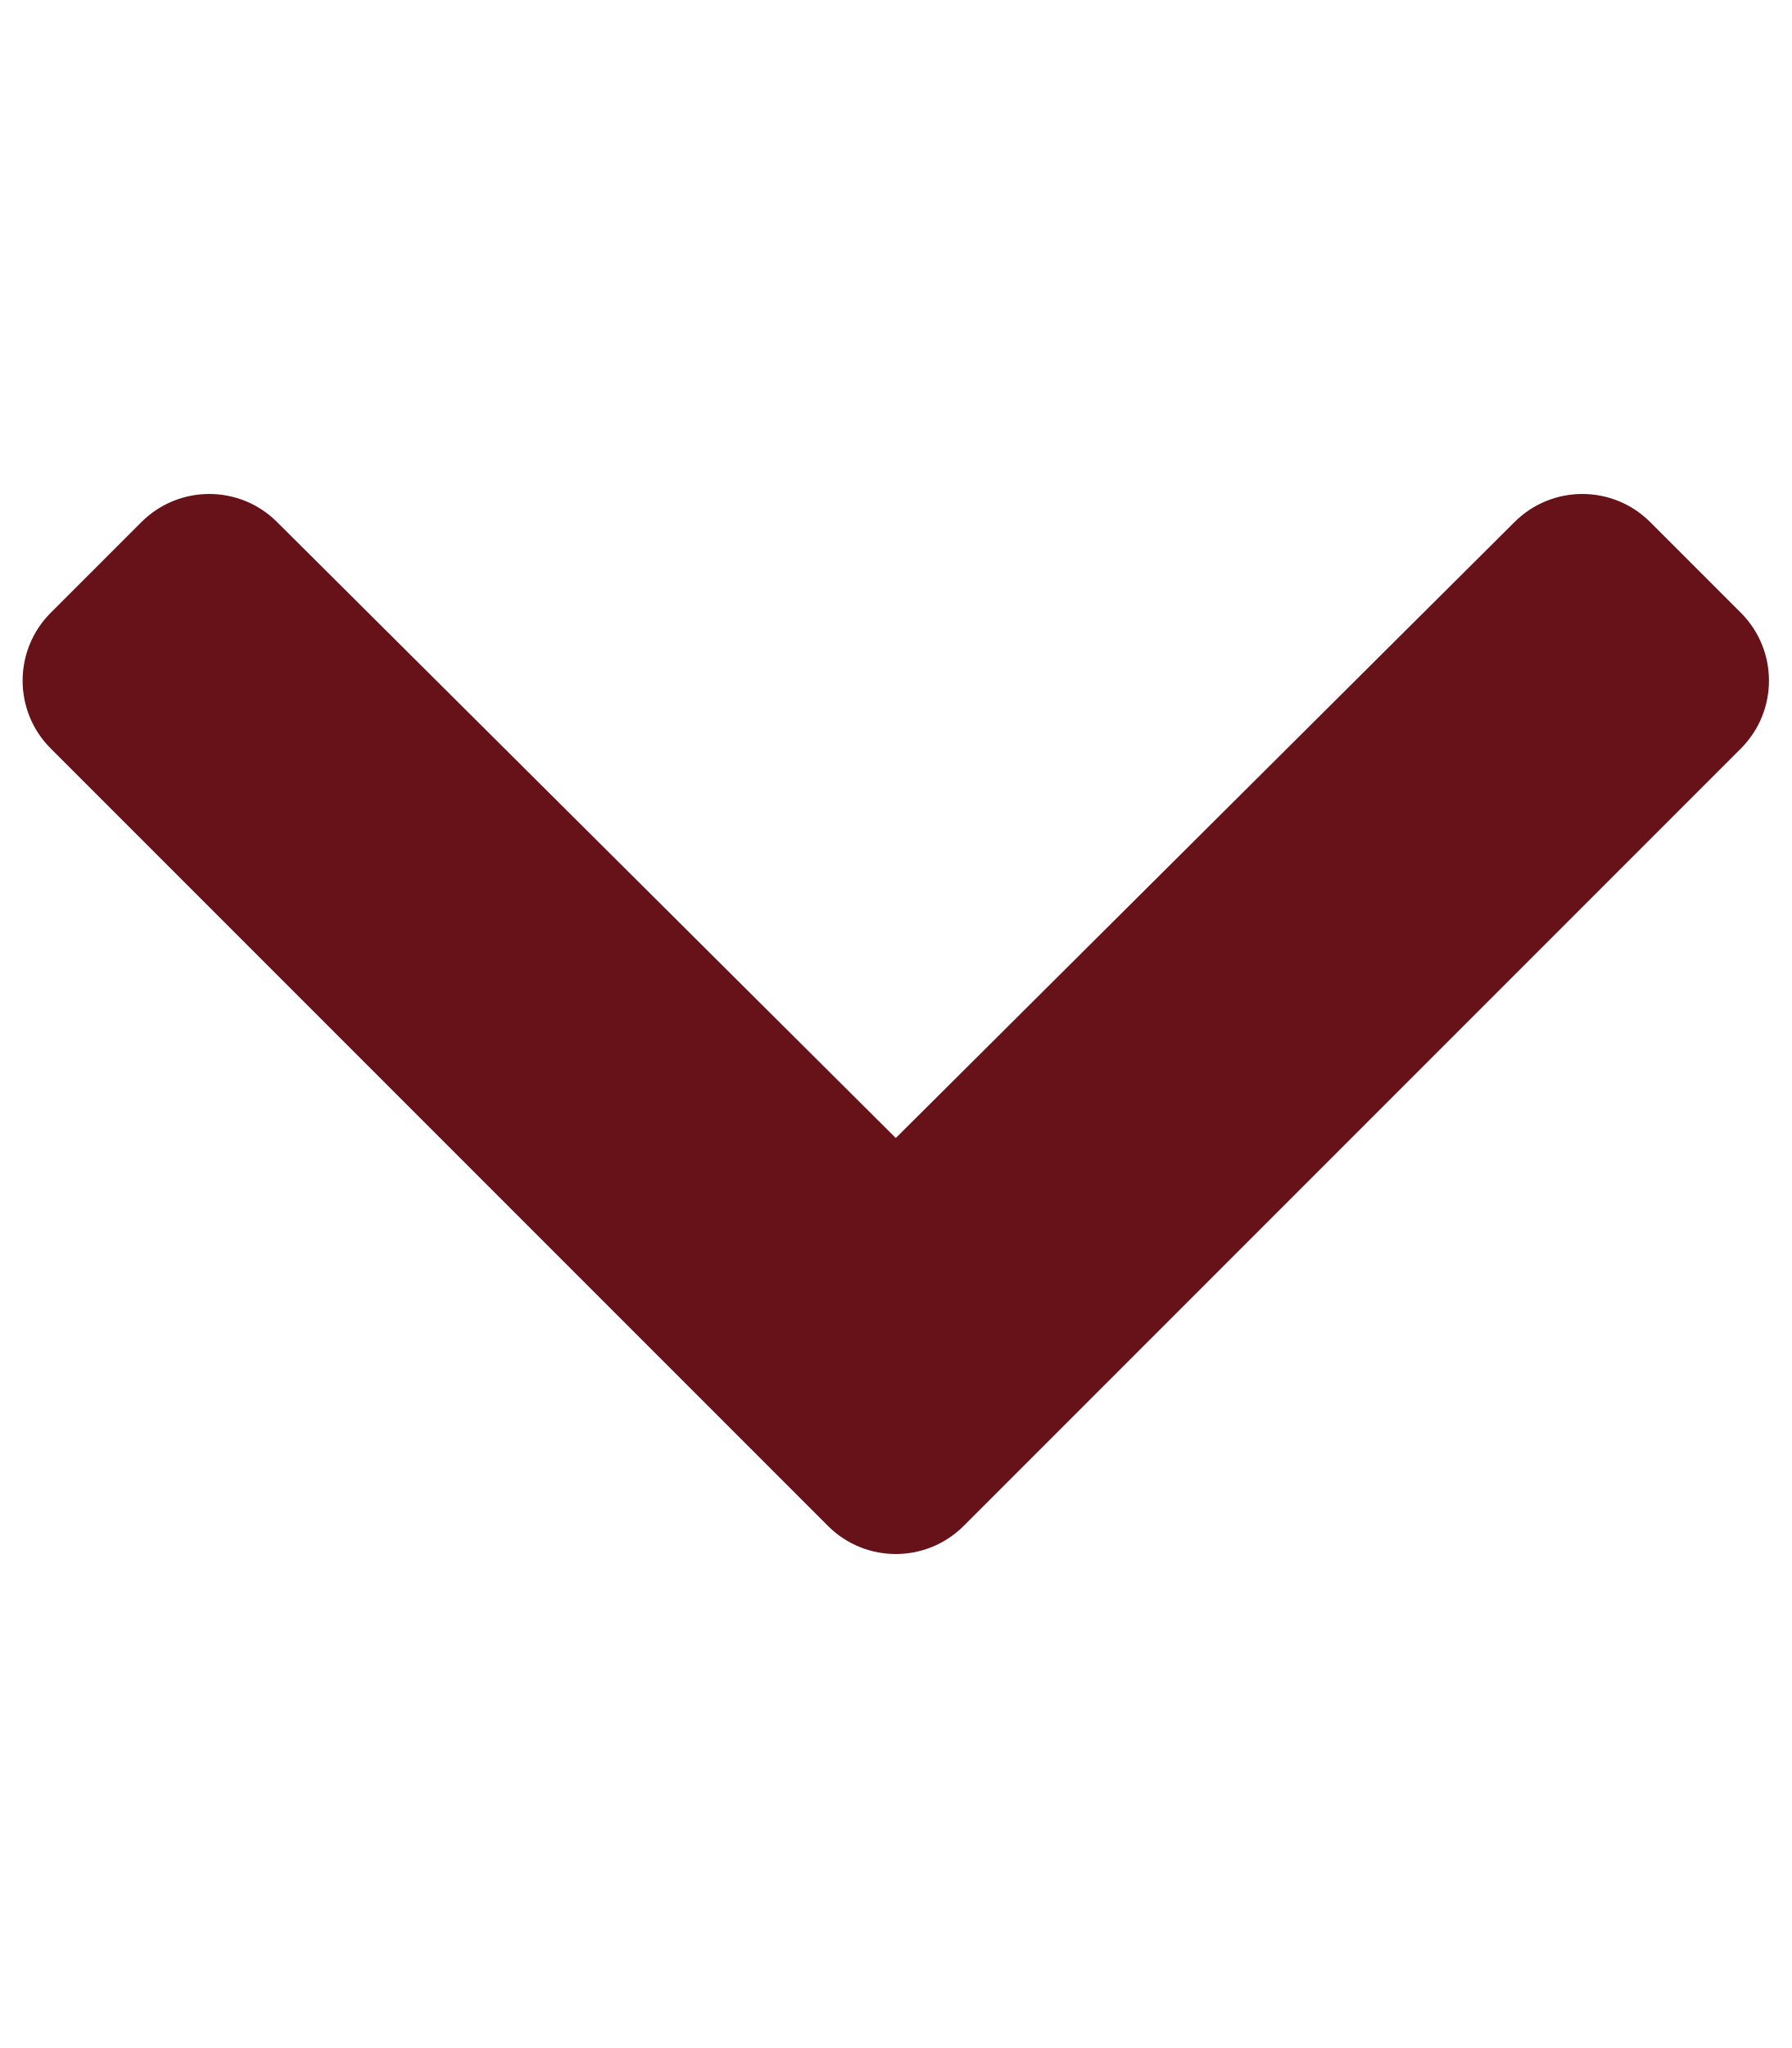
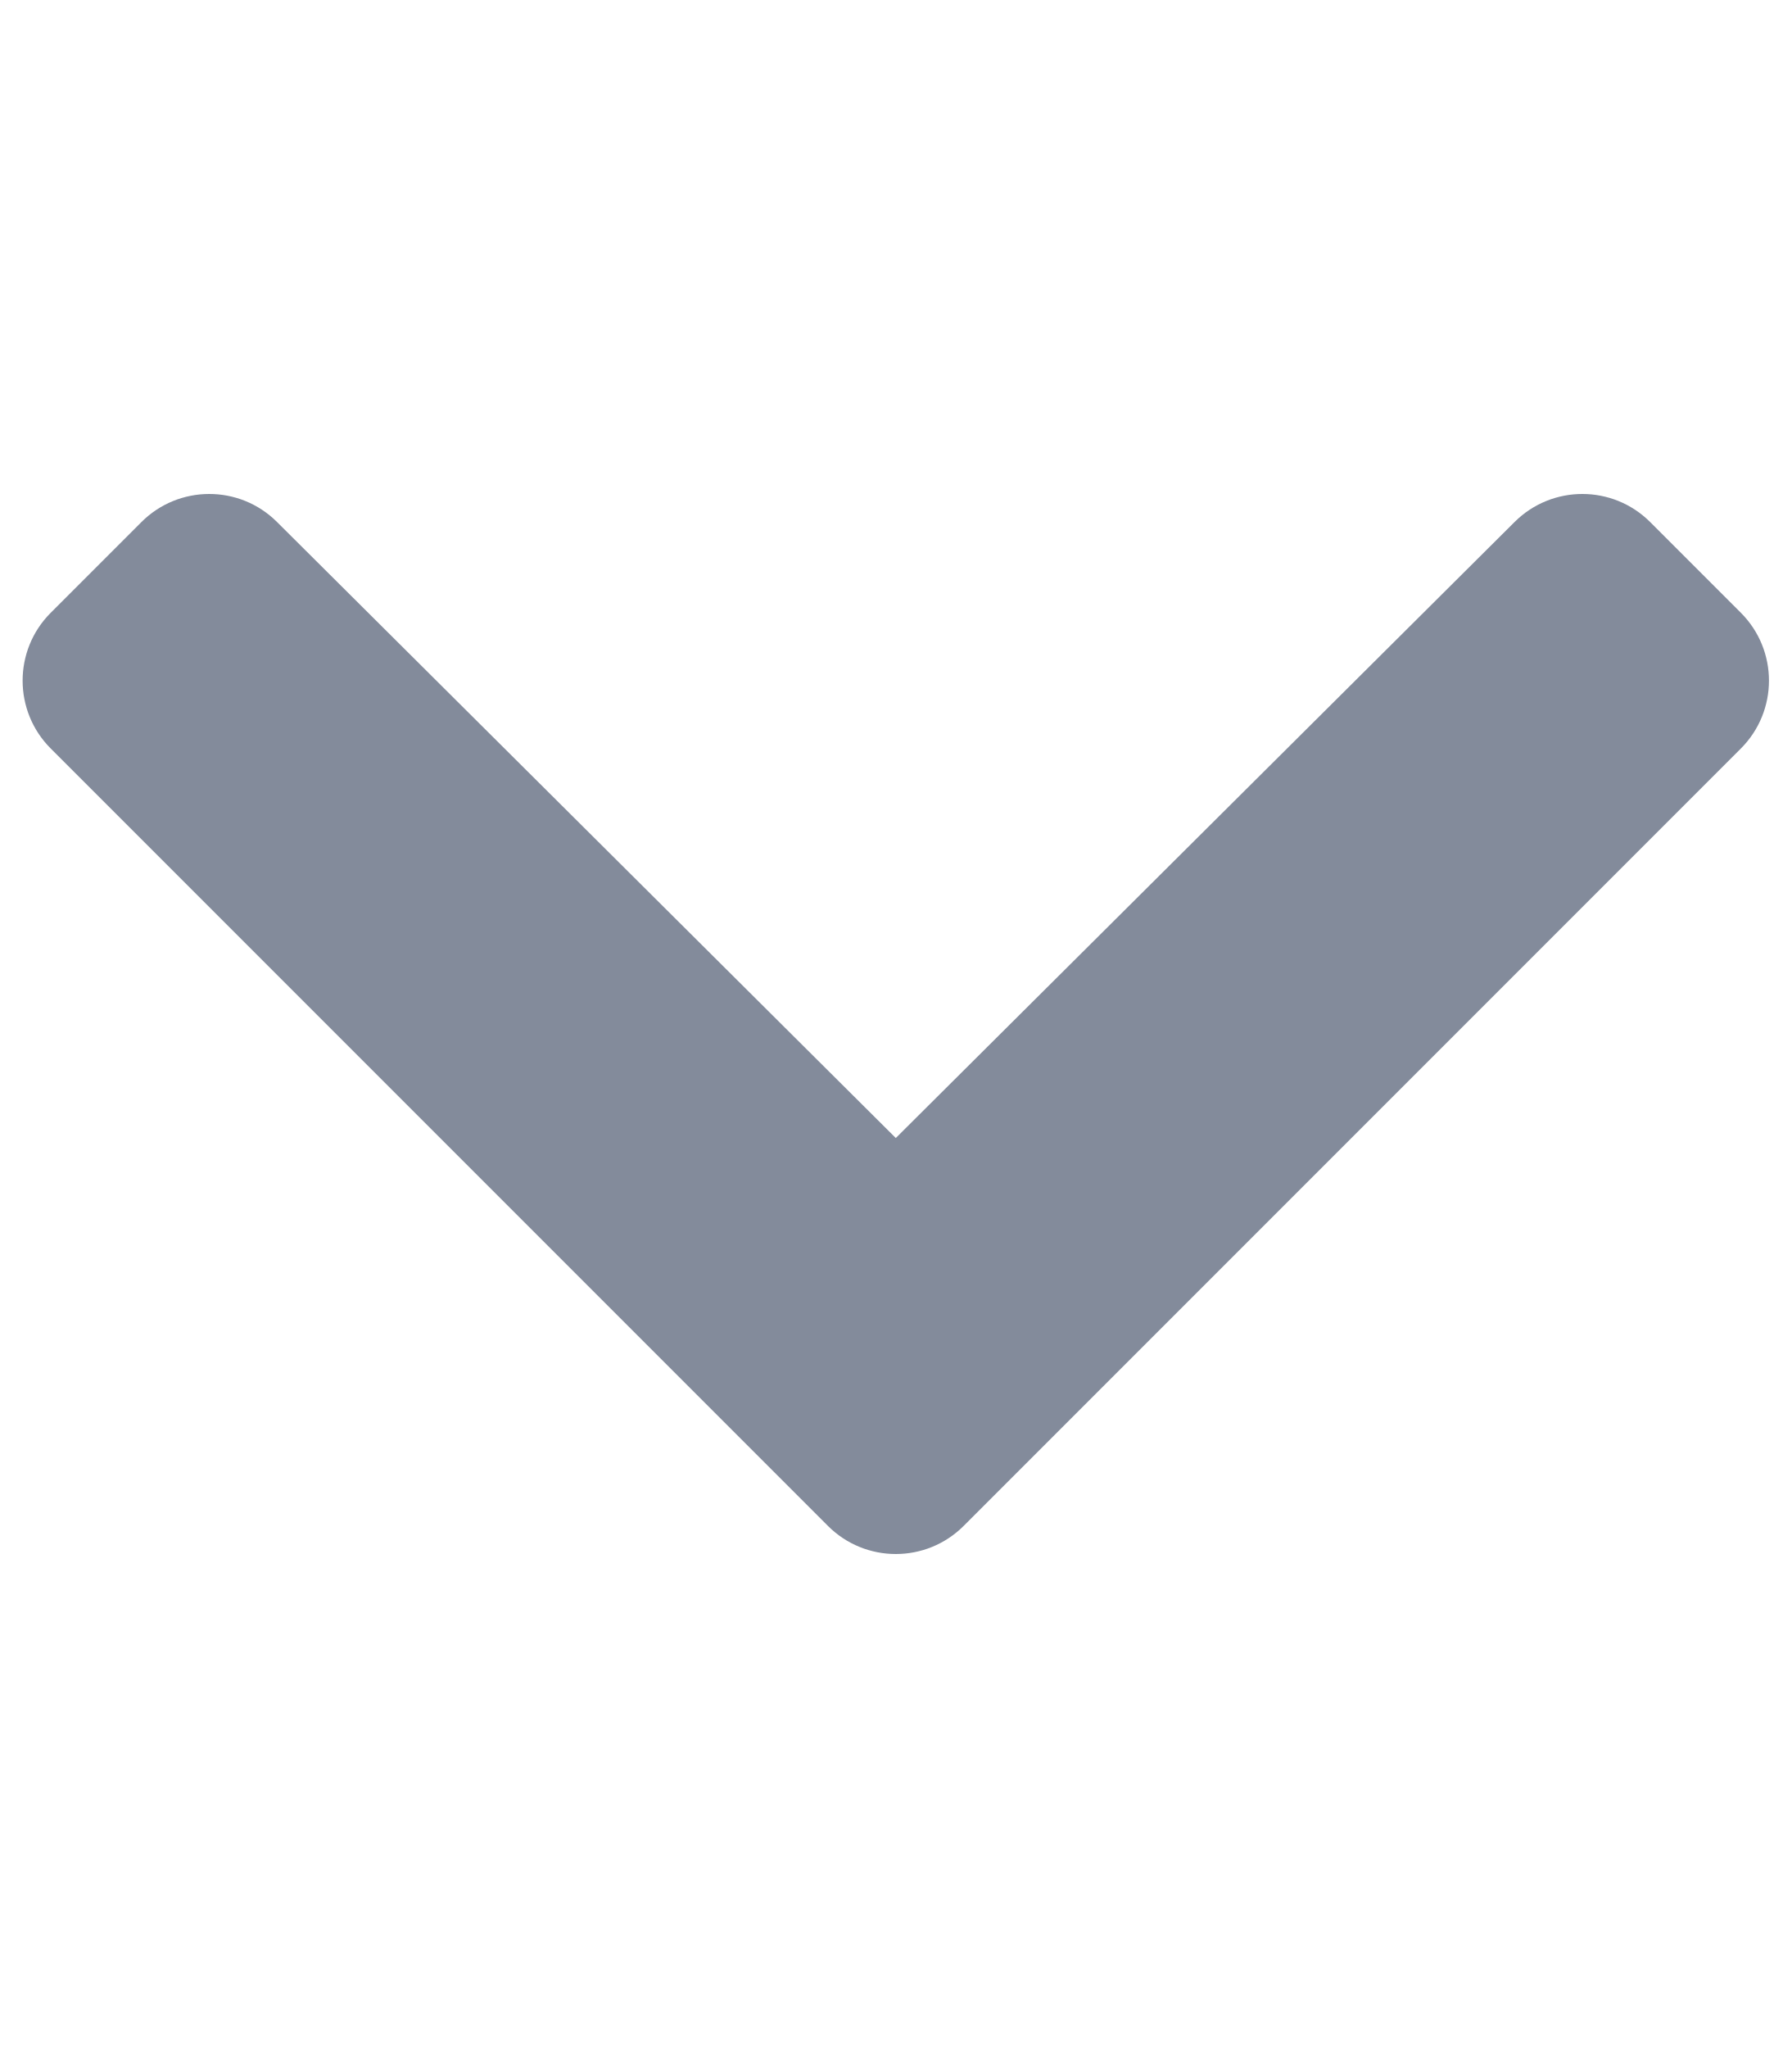
- <svg xmlns="http://www.w3.org/2000/svg" fill="#671219" viewBox="0 0 448 512">
+ <svg xmlns="http://www.w3.org/2000/svg" fill="#838B9B" viewBox="0 0 448 512">
  <path d="M207.029 381.476L12.686 187.132c-9.373-9.373-9.373-24.569 0-33.941l22.667-22.667c9.357-9.357 24.522-9.375 33.901-.04L224 284.505l154.745-154.021c9.379-9.335 24.544-9.317 33.901.04l22.667 22.667c9.373 9.373 9.373 24.569 0 33.941L240.971 381.476c-9.373 9.372-24.569 9.372-33.942 0z" />
</svg>
